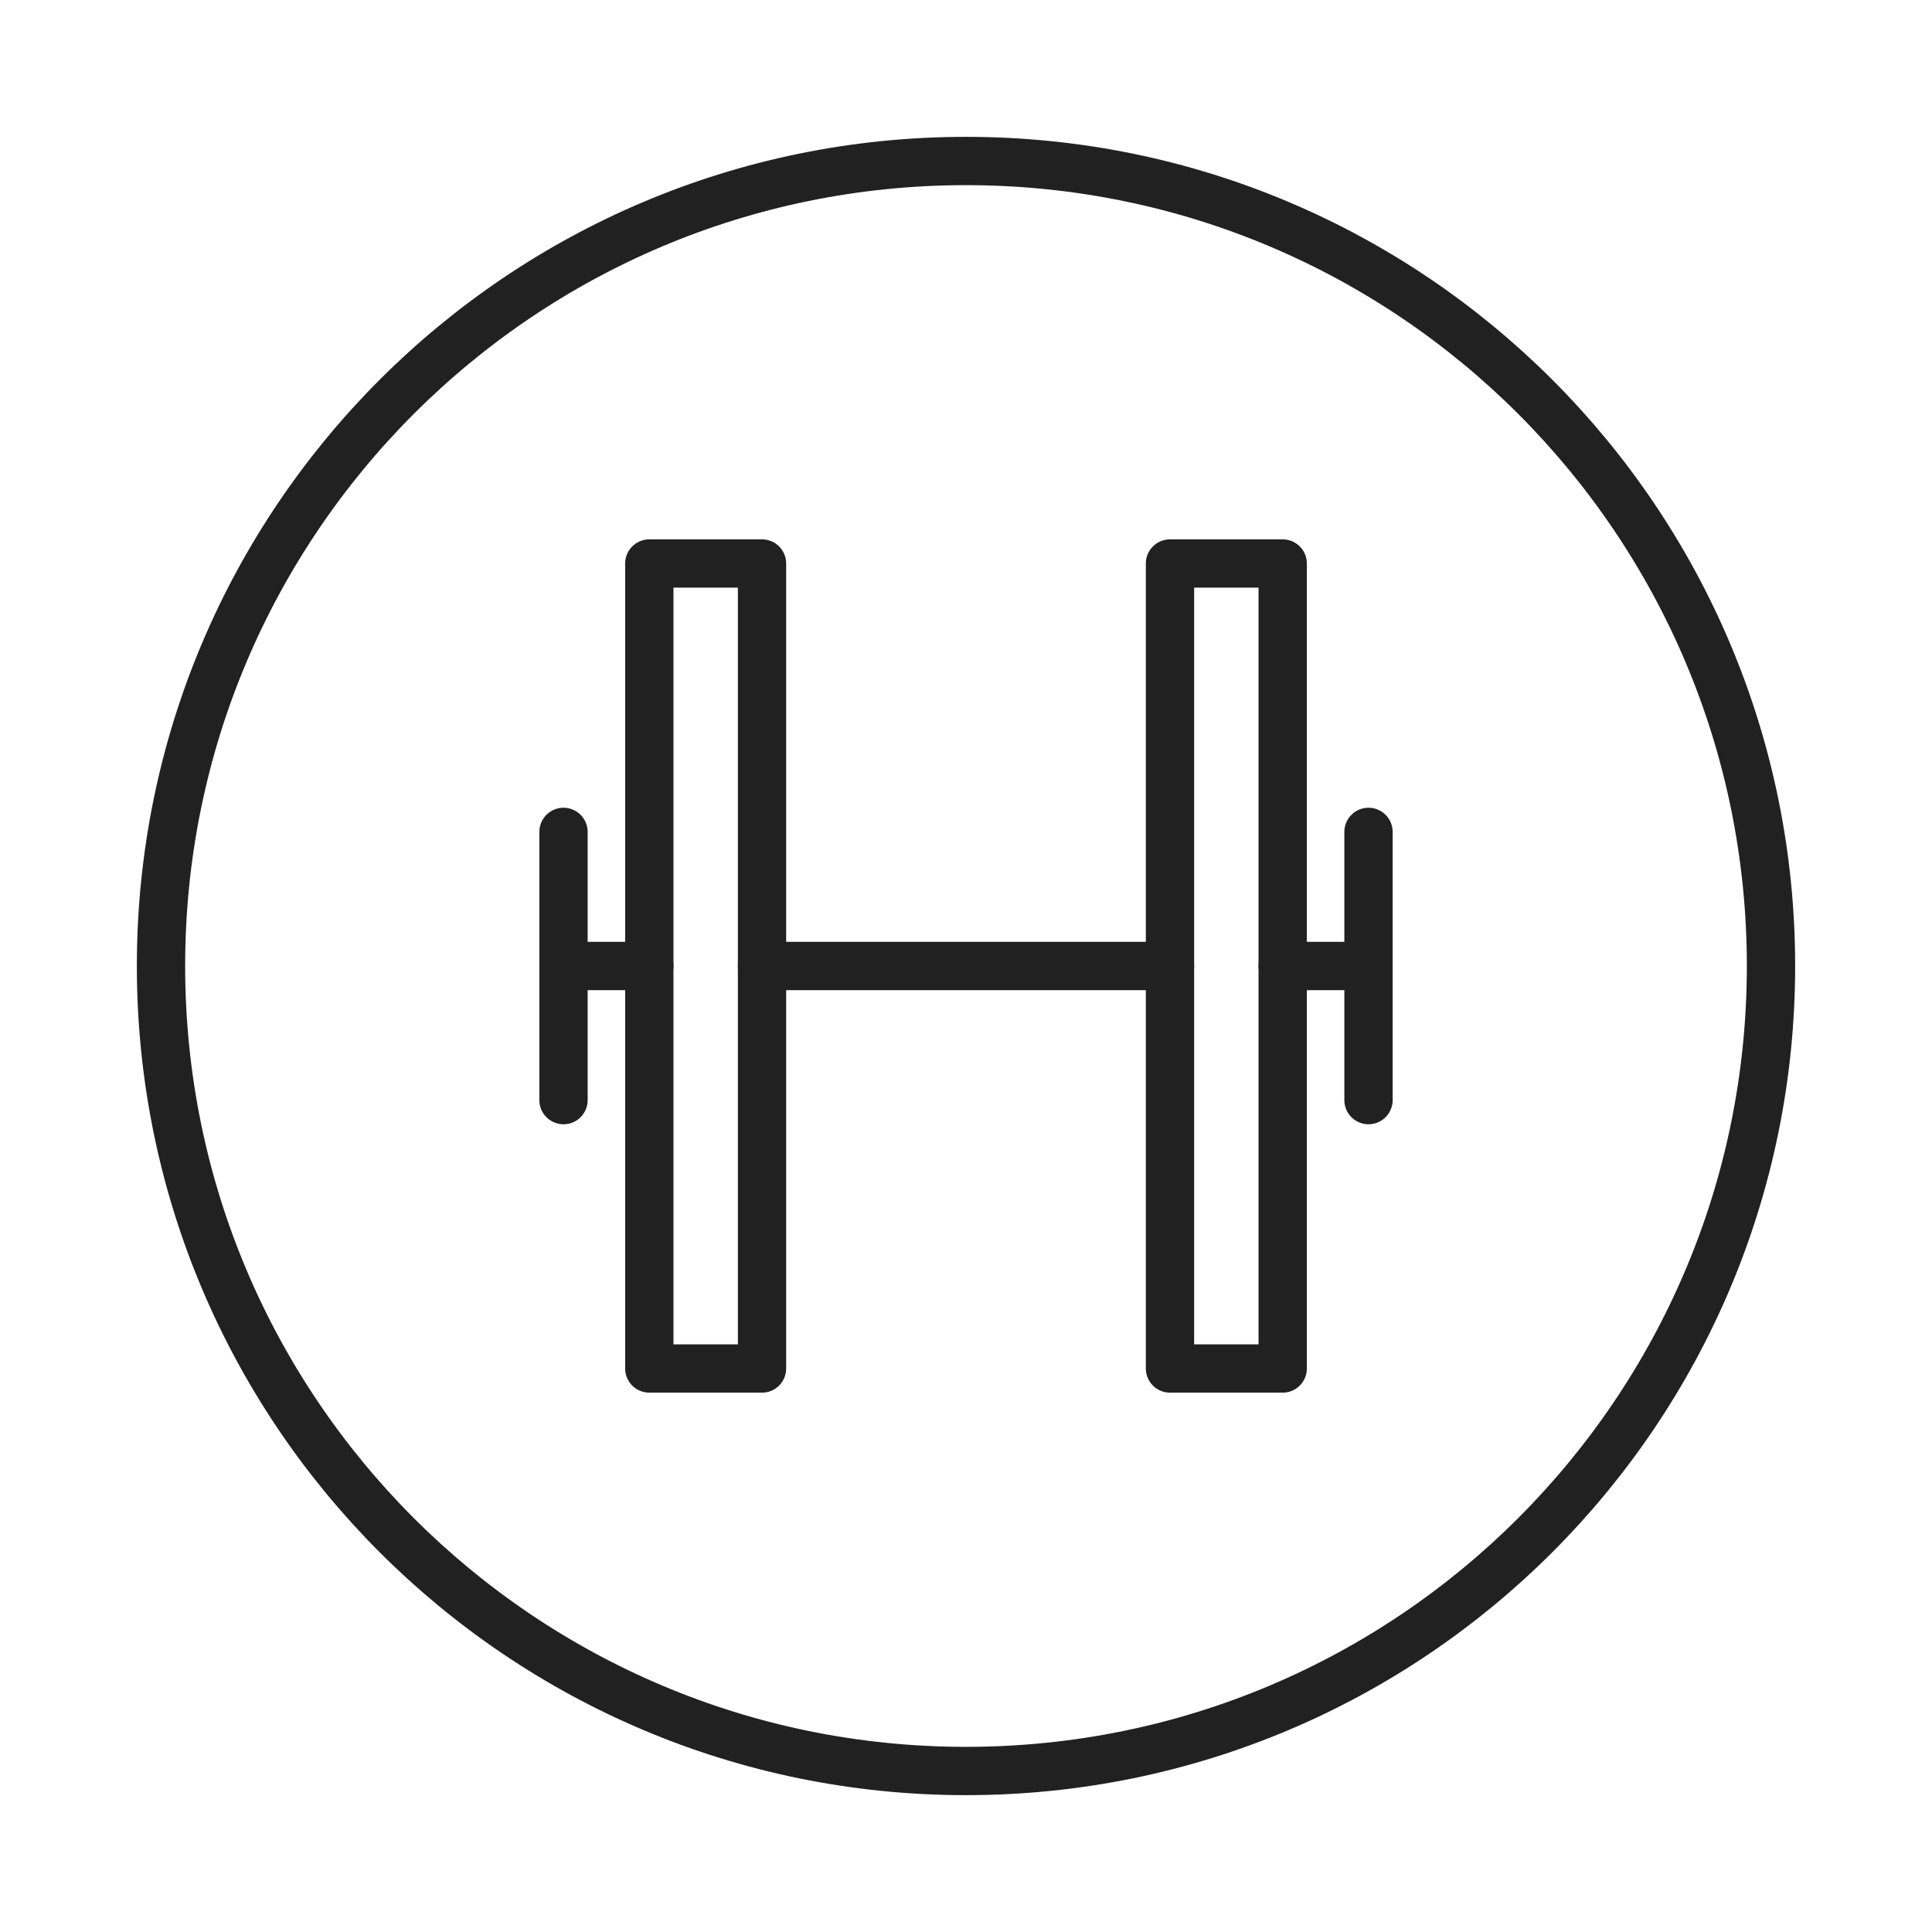
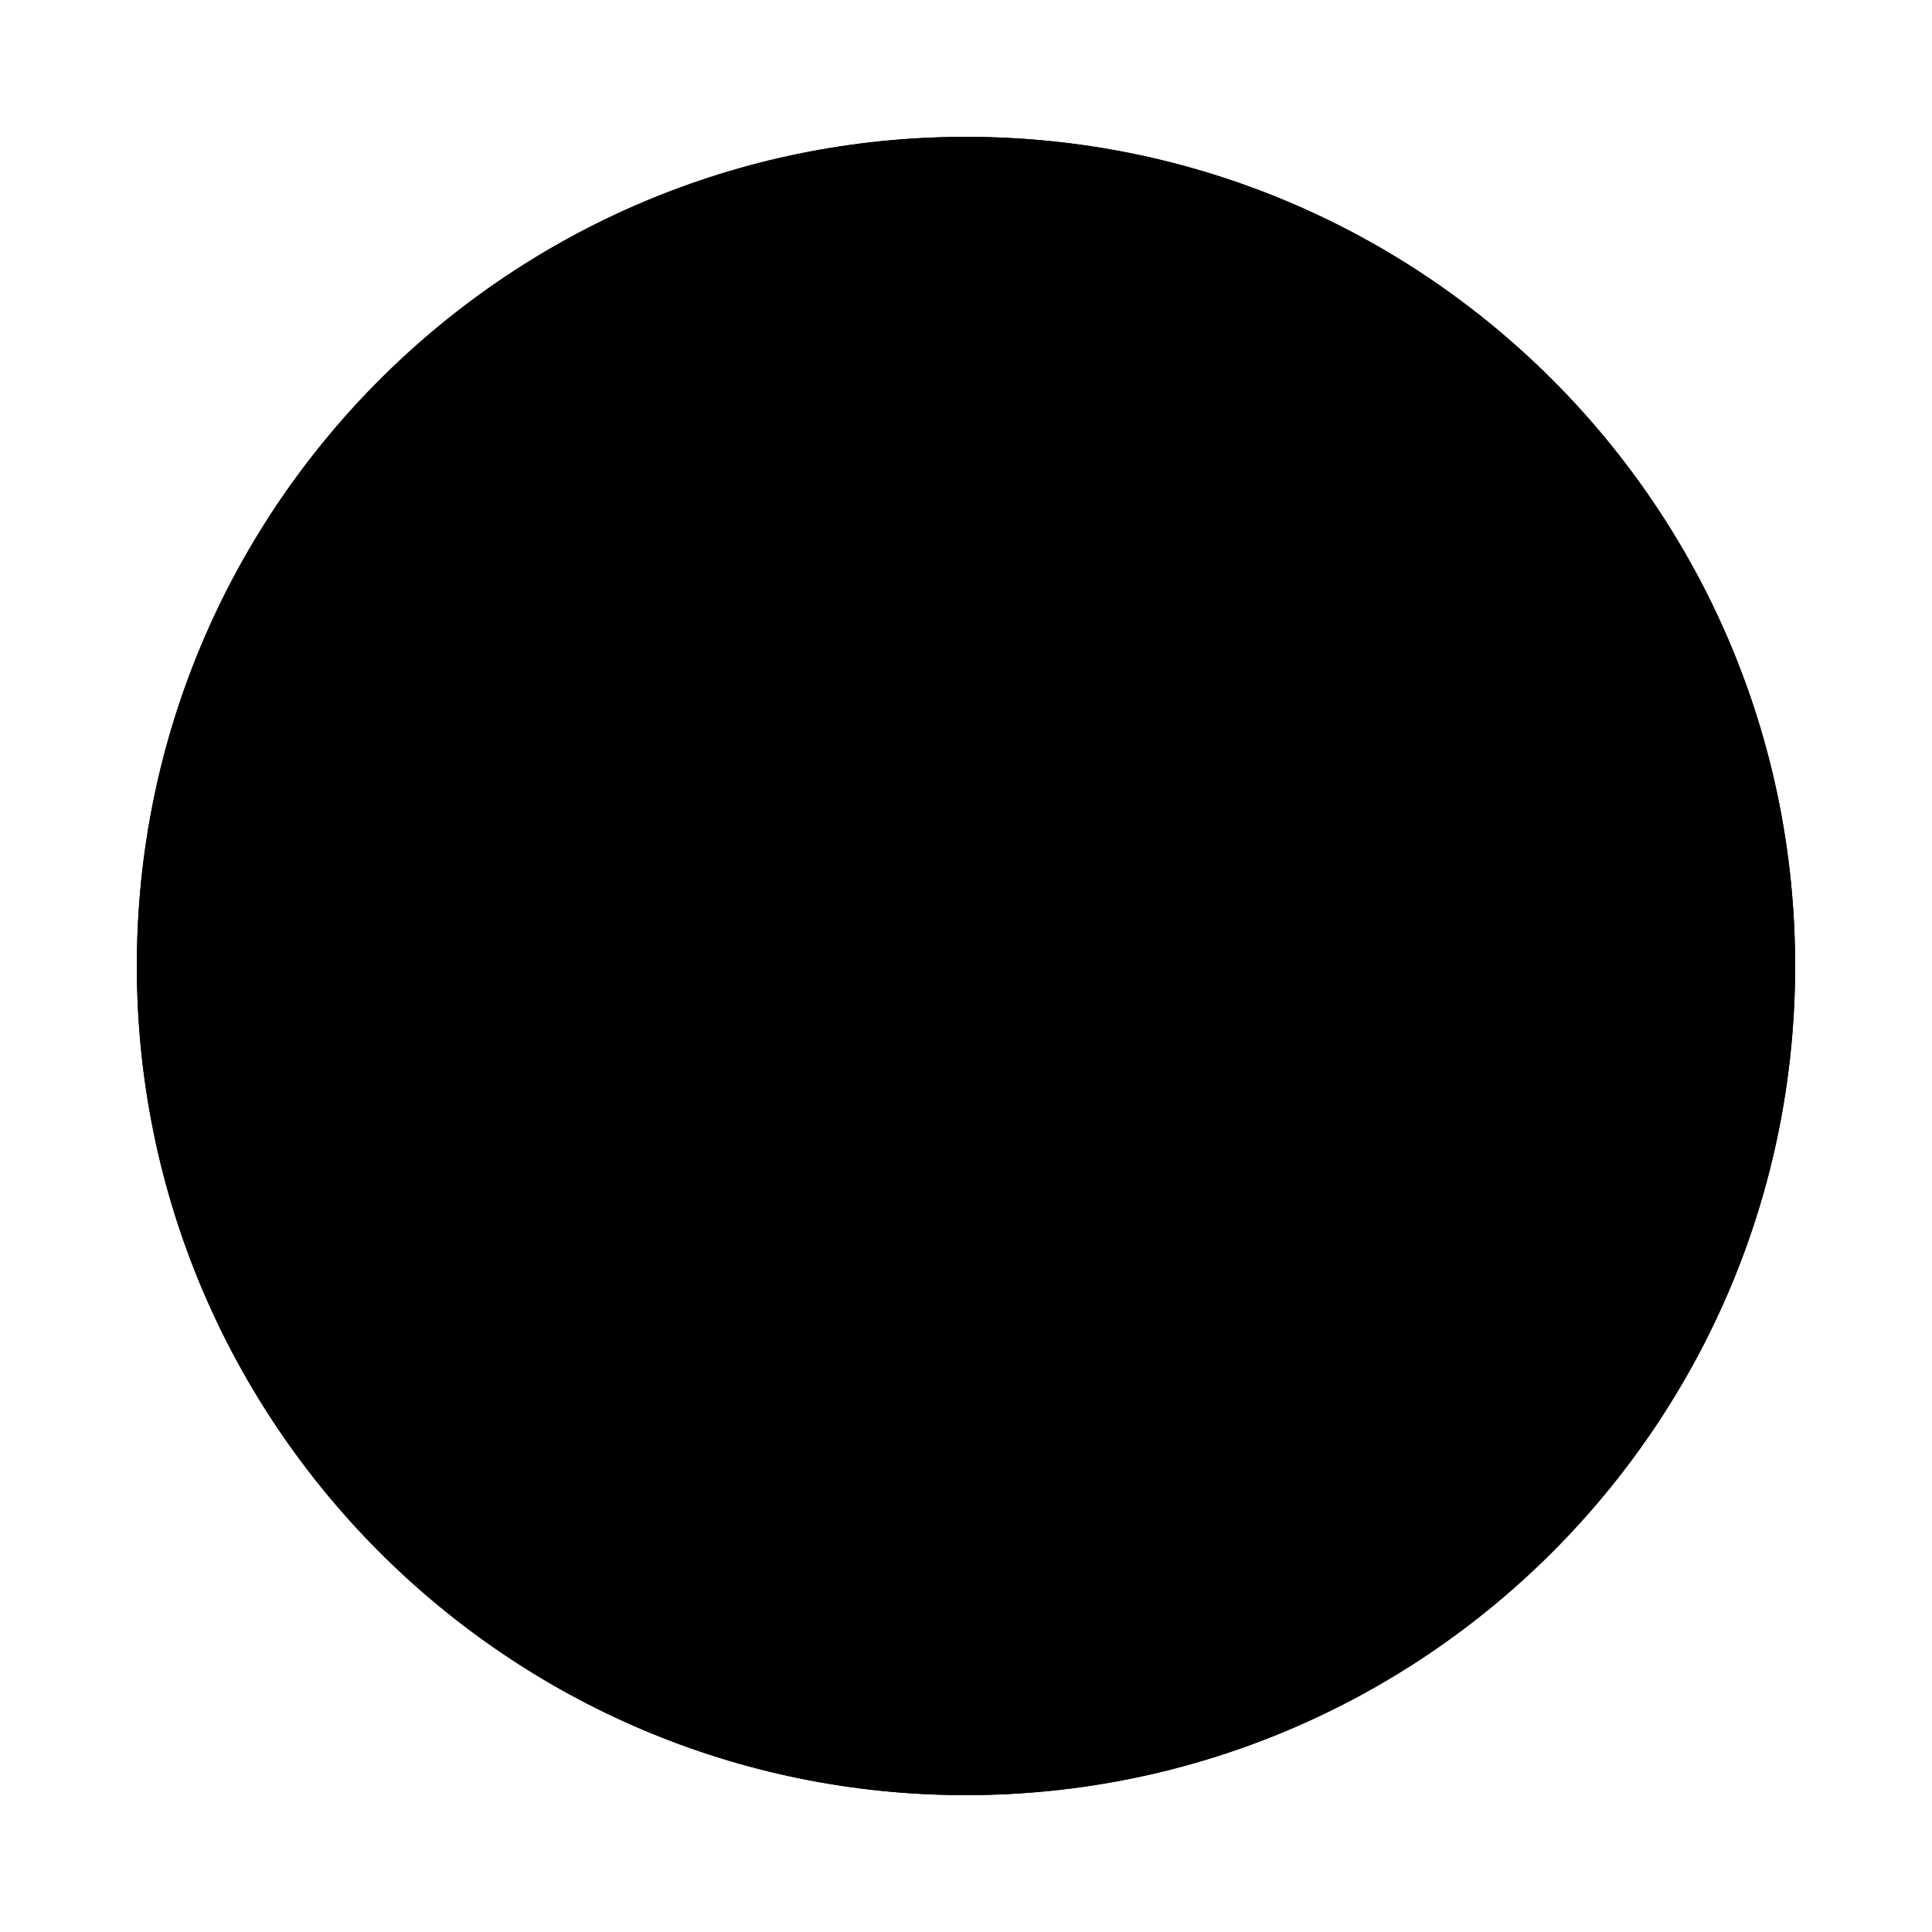
<svg xmlns="http://www.w3.org/2000/svg" id="Calque_1" data-name="Calque 1" viewBox="0 0 120 120">
  <defs>
-     <style>.cls-1{fill:none;stroke:#212121;stroke-linecap:round;stroke-linejoin:round;stroke-width:3px;}</style>
+     <style>.cls-1{fill:currentColor;}</style>
  </defs>
-   <circle class="cls-1" cx="60" cy="60" r="50" />
-   <line class="cls-1" x1="35" y1="60" x2="40.33" y2="60" />
-   <line class="cls-1" x1="35" y1="51.67" x2="35" y2="68.33" />
-   <line class="cls-1" x1="85" y1="51.67" x2="85" y2="68.33" />
-   <rect class="cls-1" x="72.67" y="35" width="7" height="50" />
-   <rect class="cls-1" x="40.33" y="35" width="7" height="50" />
-   <line class="cls-1" x1="47.33" y1="60" x2="72.67" y2="60" />
-   <line class="cls-1" x1="79.67" y1="60" x2="85" y2="60" />
+   <path class="cls-1" d="M60,111.5A51.5,51.5,0,1,1,111.5,60,51.56,51.56,0,0,1,60,111.5Zm0-100A48.5,48.5,0,1,0,108.5,60,48.55,48.55,0,0,0,60,11.5Z" />
+   <circle class="cls-2" cx="60" cy="60" r="51.5" />
+   <path class="cls-1" d="M40.33,61.5H35a1.5,1.5,0,0,1,0-3h5.33a1.5,1.5,0,0,1,0,3Z" />
+   <path class="cls-1" d="M35,69.83a1.5,1.5,0,0,1-1.5-1.5V51.67a1.5,1.5,0,0,1,3,0V68.33A1.5,1.5,0,0,1,35,69.83Z" />
+   <path class="cls-1" d="M85,69.83a1.5,1.5,0,0,1-1.5-1.5V51.67a1.5,1.5,0,0,1,3,0V68.33A1.5,1.5,0,0,1,85,69.83Z" />
+   <path class="cls-1" d="M79.67,86.5h-7a1.5,1.5,0,0,1-1.5-1.5V35a1.5,1.5,0,0,1,1.5-1.5h7a1.5,1.5,0,0,1,1.5,1.5V85A1.5,1.5,0,0,1,79.67,86.5Zm-5.5-3h4v-47h-4Z" />
+   <path class="cls-1" d="M47.33,86.5h-7a1.5,1.5,0,0,1-1.5-1.5V35a1.5,1.5,0,0,1,1.5-1.5h7a1.5,1.5,0,0,1,1.5,1.5V85A1.5,1.5,0,0,1,47.33,86.5Zm-5.5-3h4v-47h-4Z" />
+   <path class="cls-1" d="M72.67,61.5H47.33a1.5,1.5,0,0,1,0-3H72.67a1.5,1.5,0,0,1,0,3Z" />
+   <path class="cls-1" d="M85,61.5H79.67a1.5,1.5,0,0,1,0-3H85a1.5,1.5,0,0,1,0,3Z" />
</svg>
